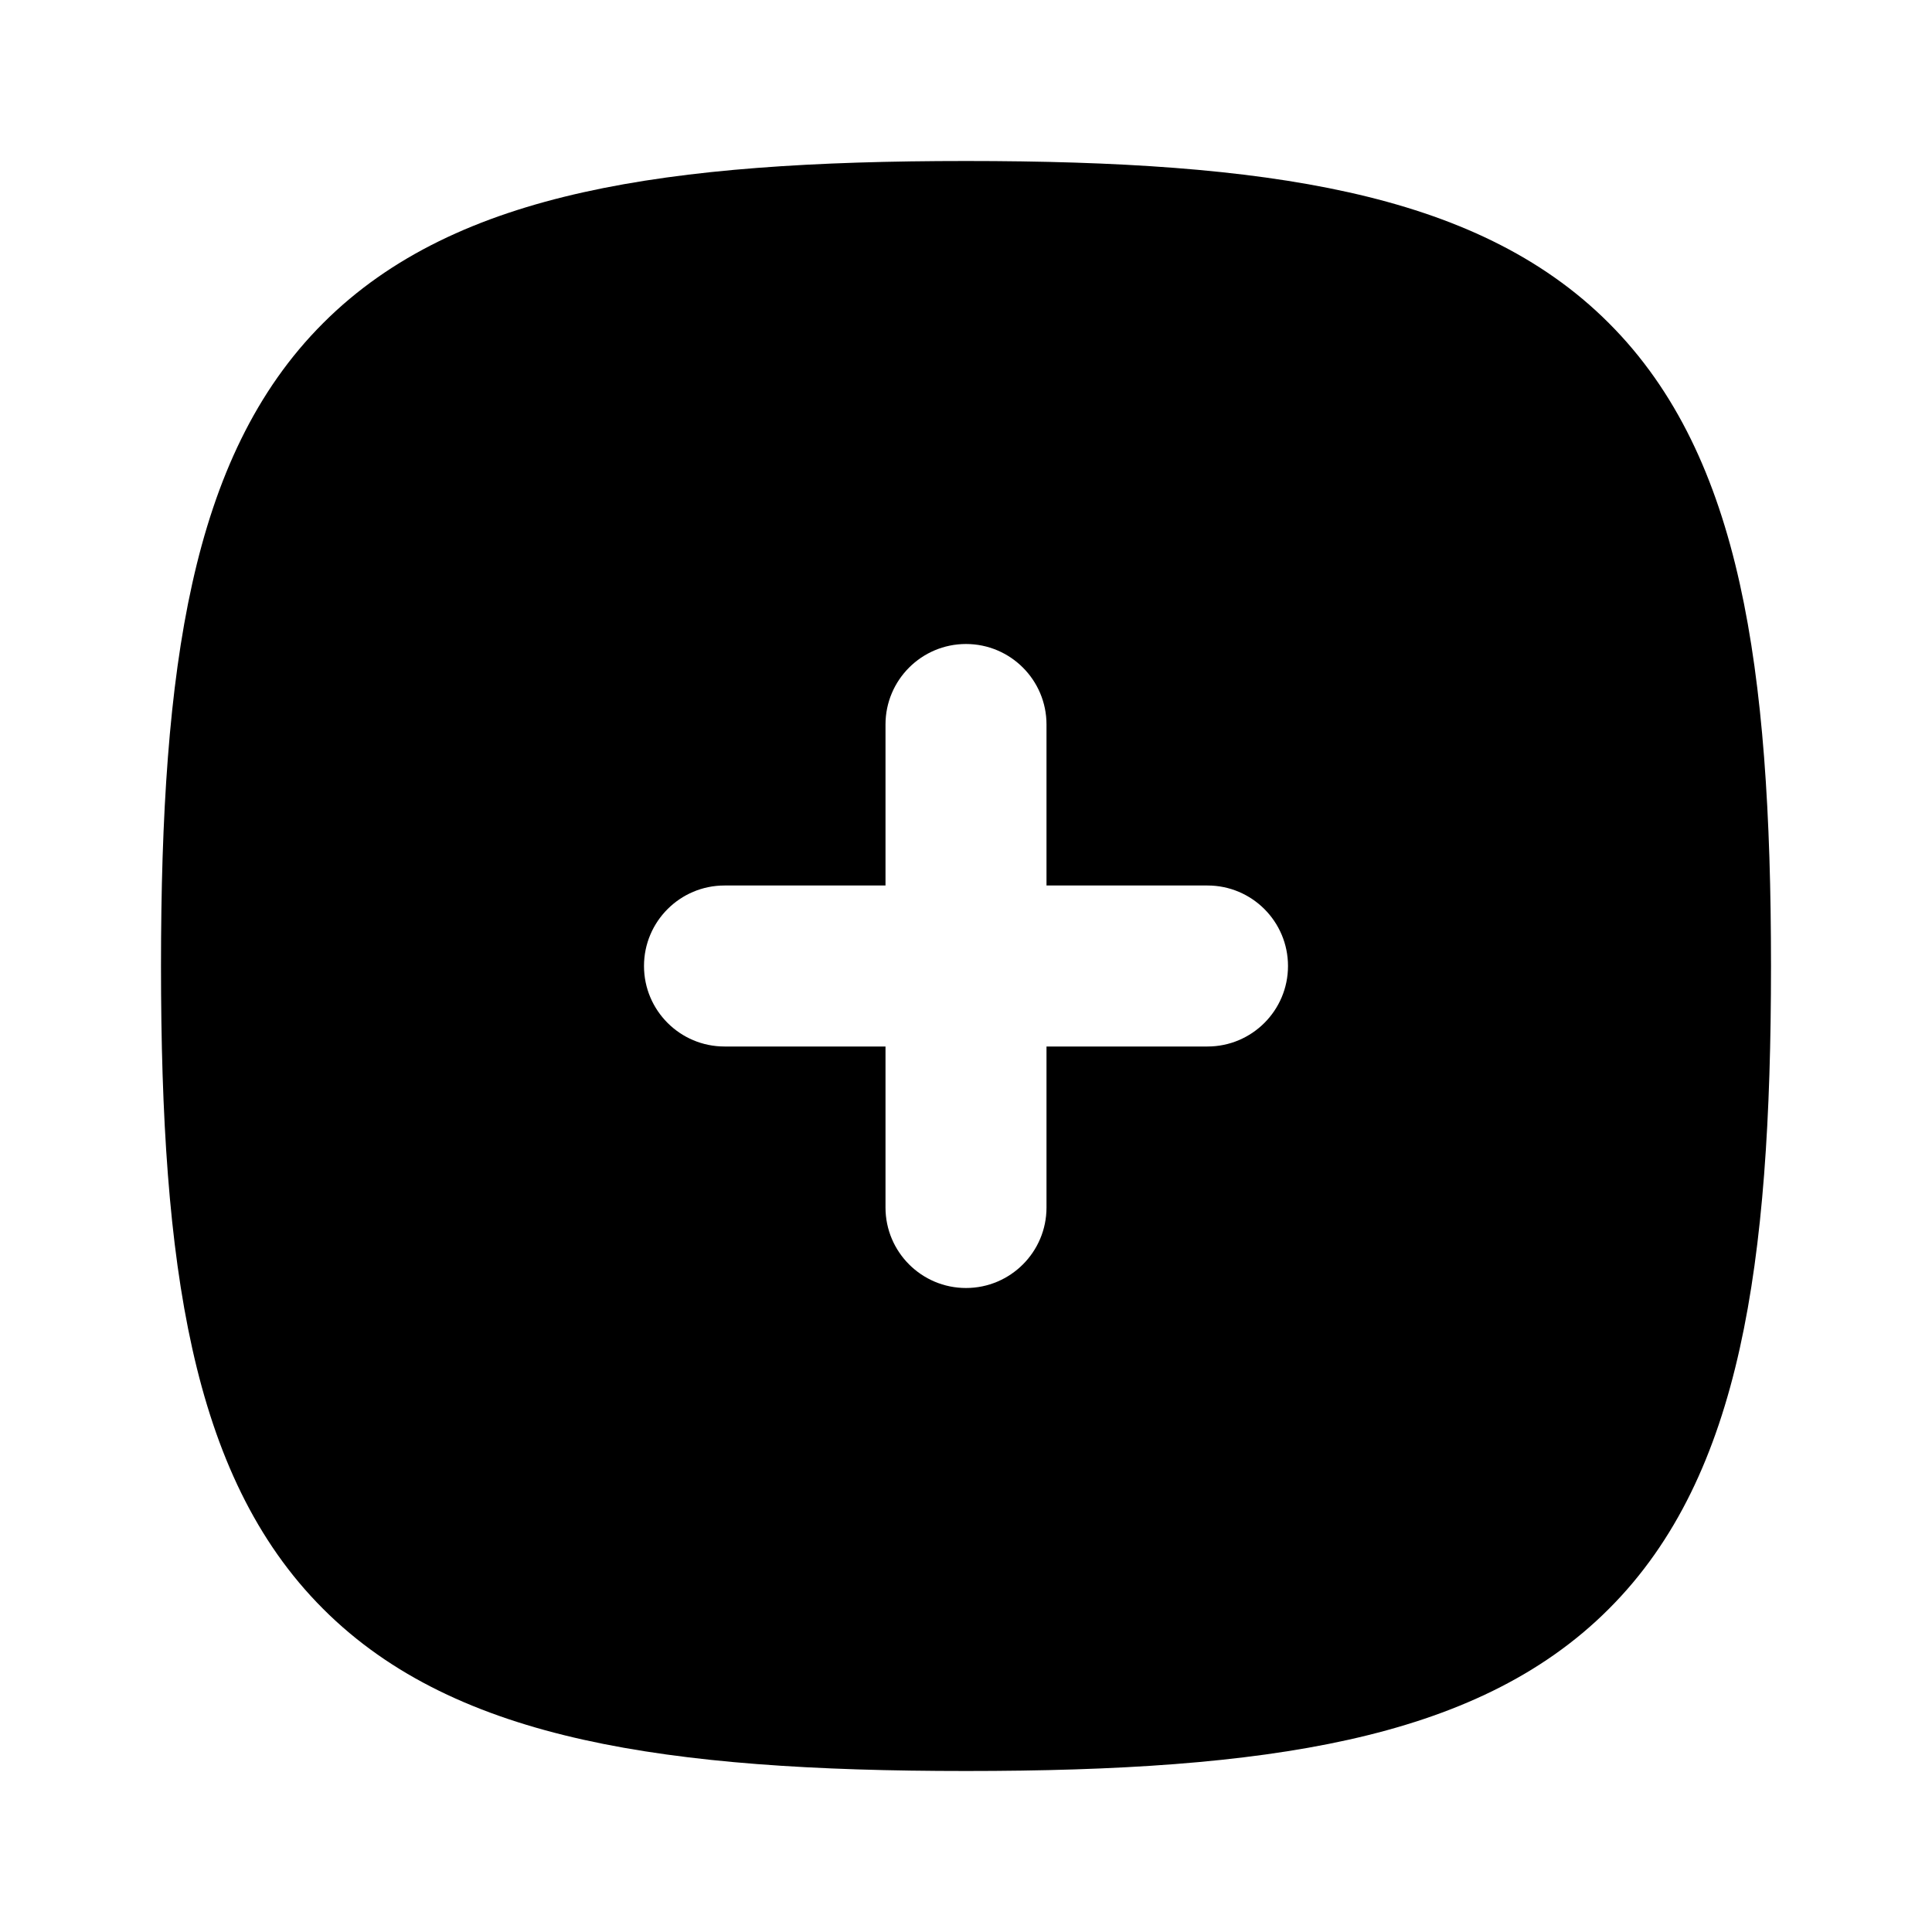
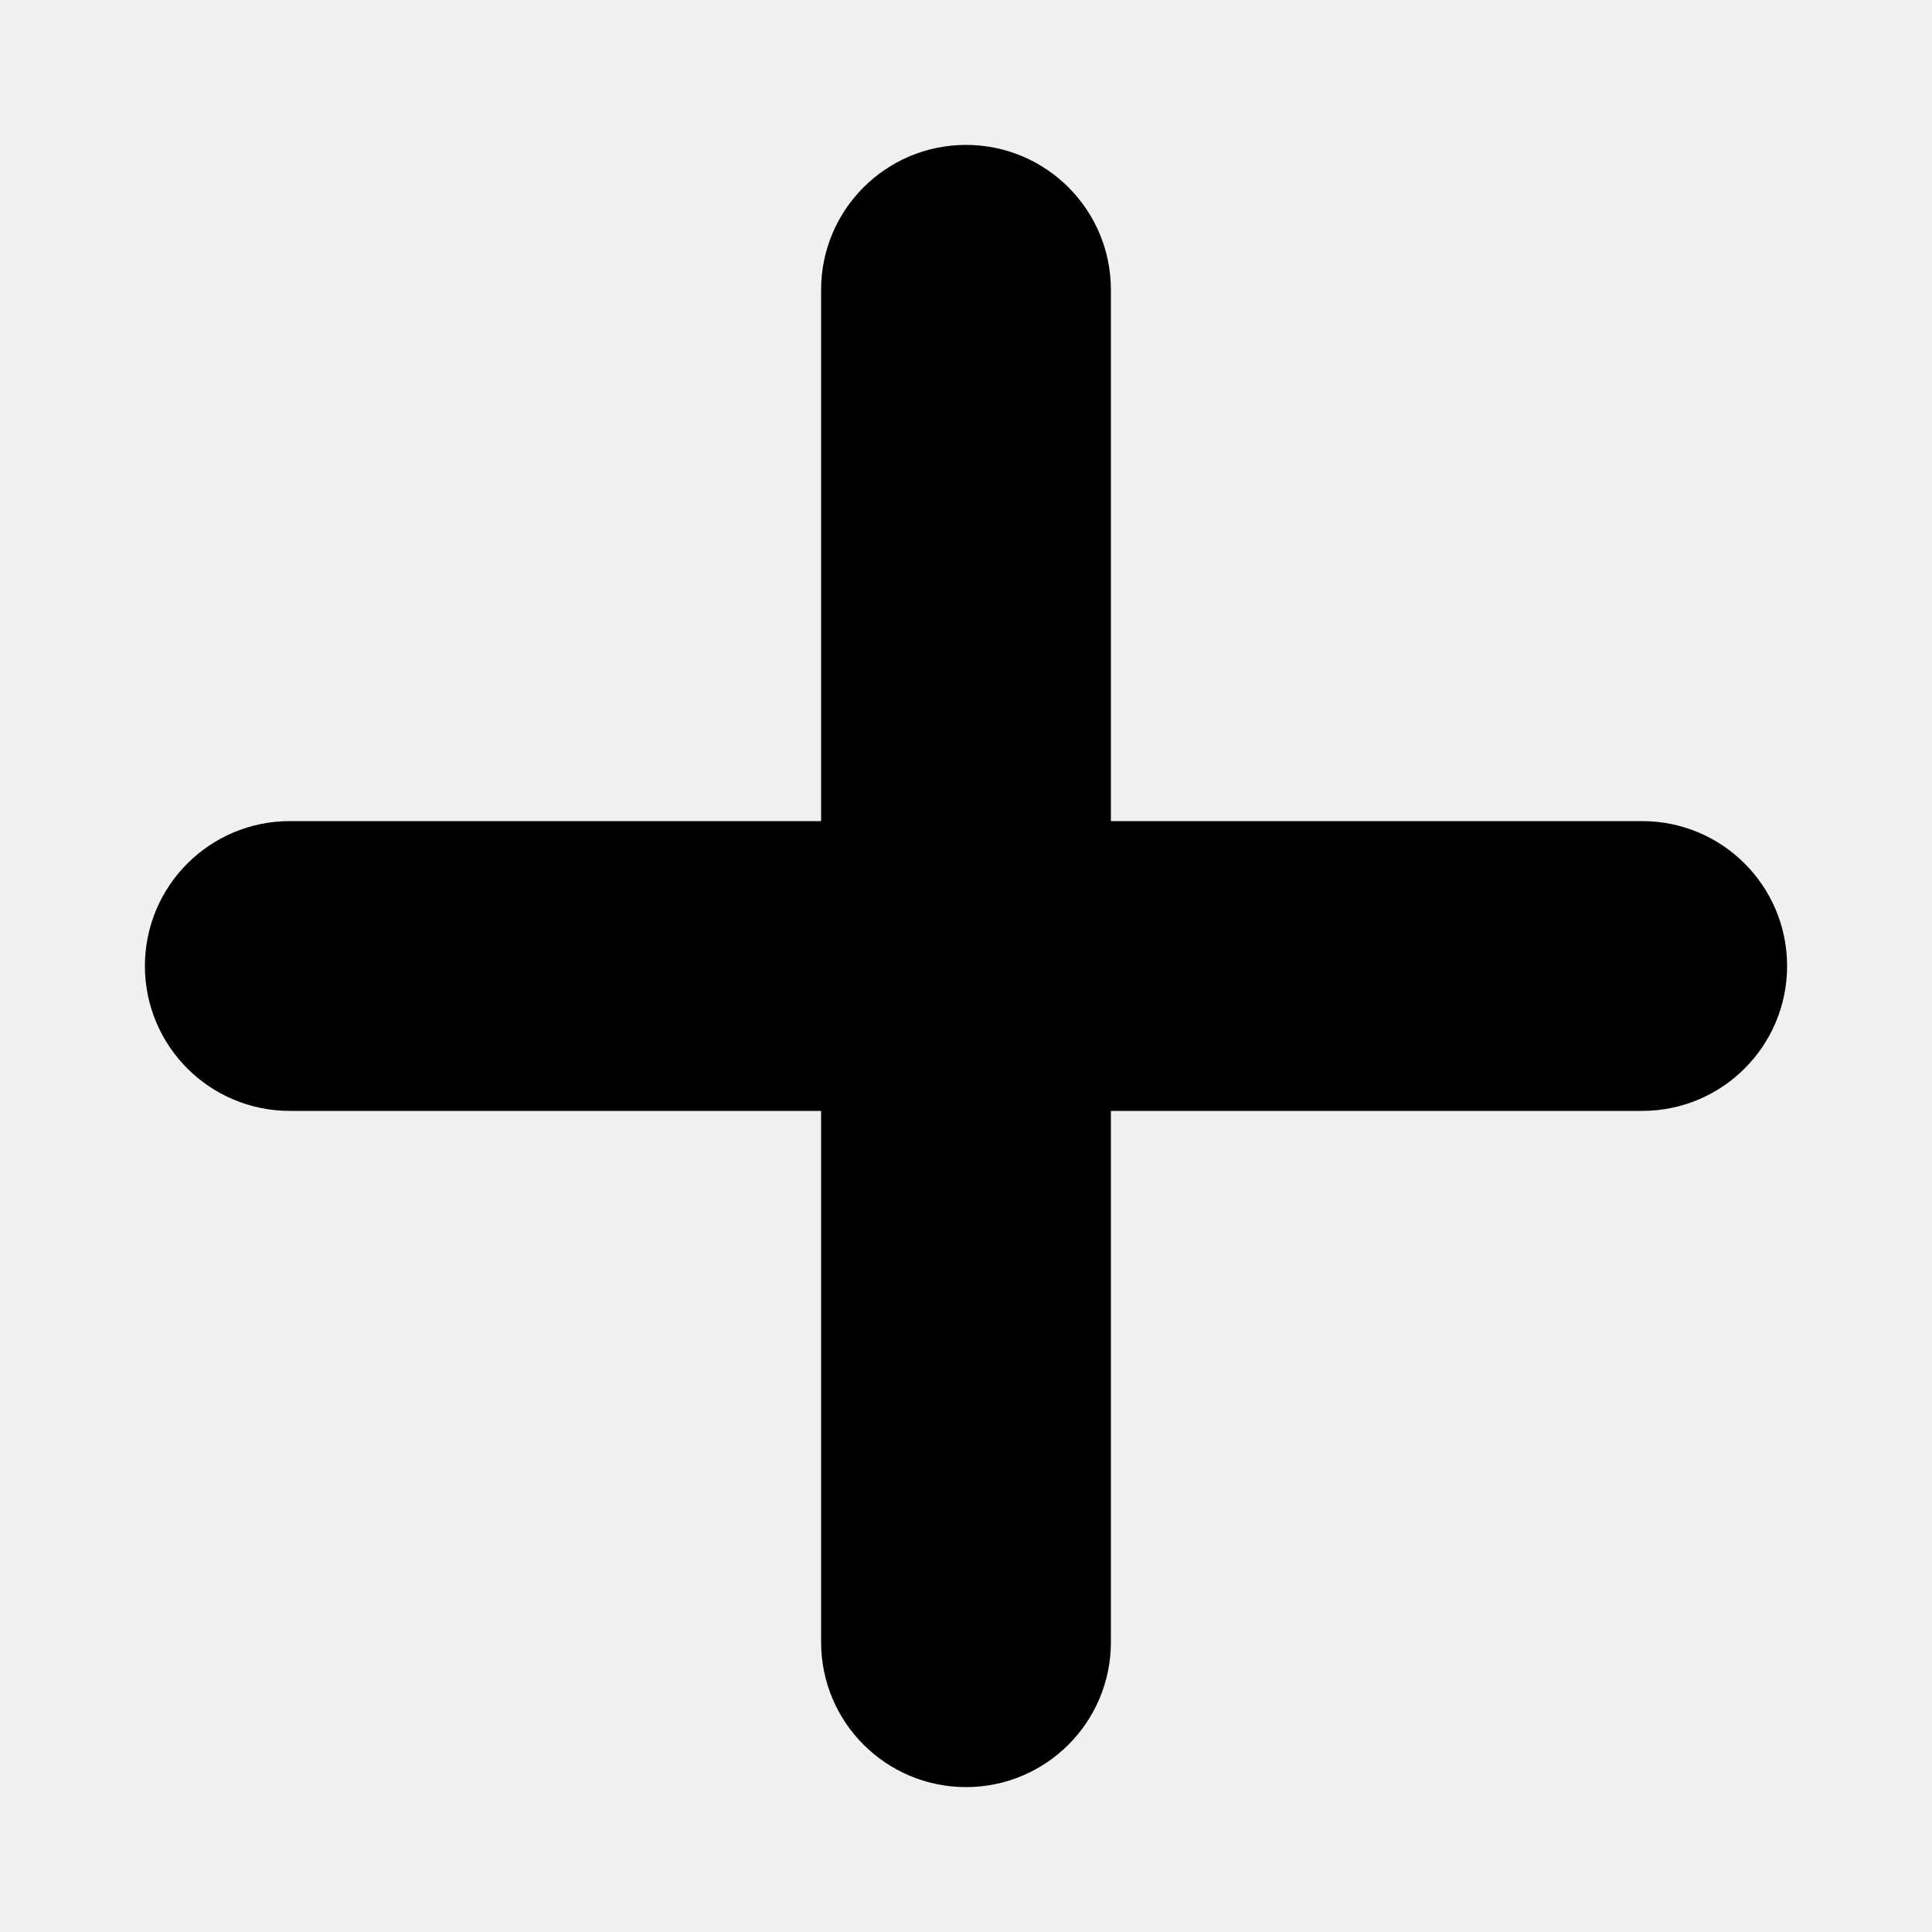
- <svg xmlns="http://www.w3.org/2000/svg" viewBox="0 0 24 24" fill="none">
+ <svg xmlns="http://www.w3.org/2000/svg" viewBox="0 0 20 20" fill="none" stroke="currentColor" stroke-width="1">
  <g stroke-width="0" />
  <g stroke-linecap="round" stroke-linejoin="round" />
  <g>
-     <rect width="24" height="24" fill="white" />
-     <path fill-rule="evenodd" clip-rule="evenodd" d="M13 9C13 8.448 12.552 8 12 8C11.448 8 11 8.448 11 9V11H9C8.448 11 8 11.448 8 12C8 12.552 8.448 13 9 13H11V15C11 15.552 11.448 16 12 16C12.552 16 13 15.552 13 15V13H15C15.552 13 16 12.552 16 12C16 11.448 15.552 11 15 11H13V9ZM7.25 2.388C8.549 2.099 10.124 2 12 2C13.876 2 15.451 2.099 16.75 2.388C18.06 2.679 19.149 3.176 19.986 4.014C20.824 4.851 21.321 5.94 21.612 7.25C21.901 8.549 22 10.124 22 12C22 13.876 21.901 15.451 21.612 16.75C21.321 18.06 20.824 19.149 19.986 19.986C19.149 20.824 18.06 21.321 16.75 21.612C15.451 21.901 13.876 22 12 22C10.124 22 8.549 21.901 7.25 21.612C5.94 21.321 4.851 20.824 4.014 19.986C3.176 19.149 2.679 18.06 2.388 16.75C2.099 15.451 2 13.876 2 12C2 10.124 2.099 8.549 2.388 7.25C2.679 5.94 3.176 4.851 4.014 4.014C4.851 3.176 5.94 2.679 7.25 2.388Z" fill="currentColor" />
+     <path fill="currentColor" fill-rule="evenodd" d="M9 17a1 1 0 102 0v-6h6a1 1 0 100-2h-6V3a1 1 0 10-2 0v6H3a1 1 0 000 2h6v6z" />
  </g>
</svg>
